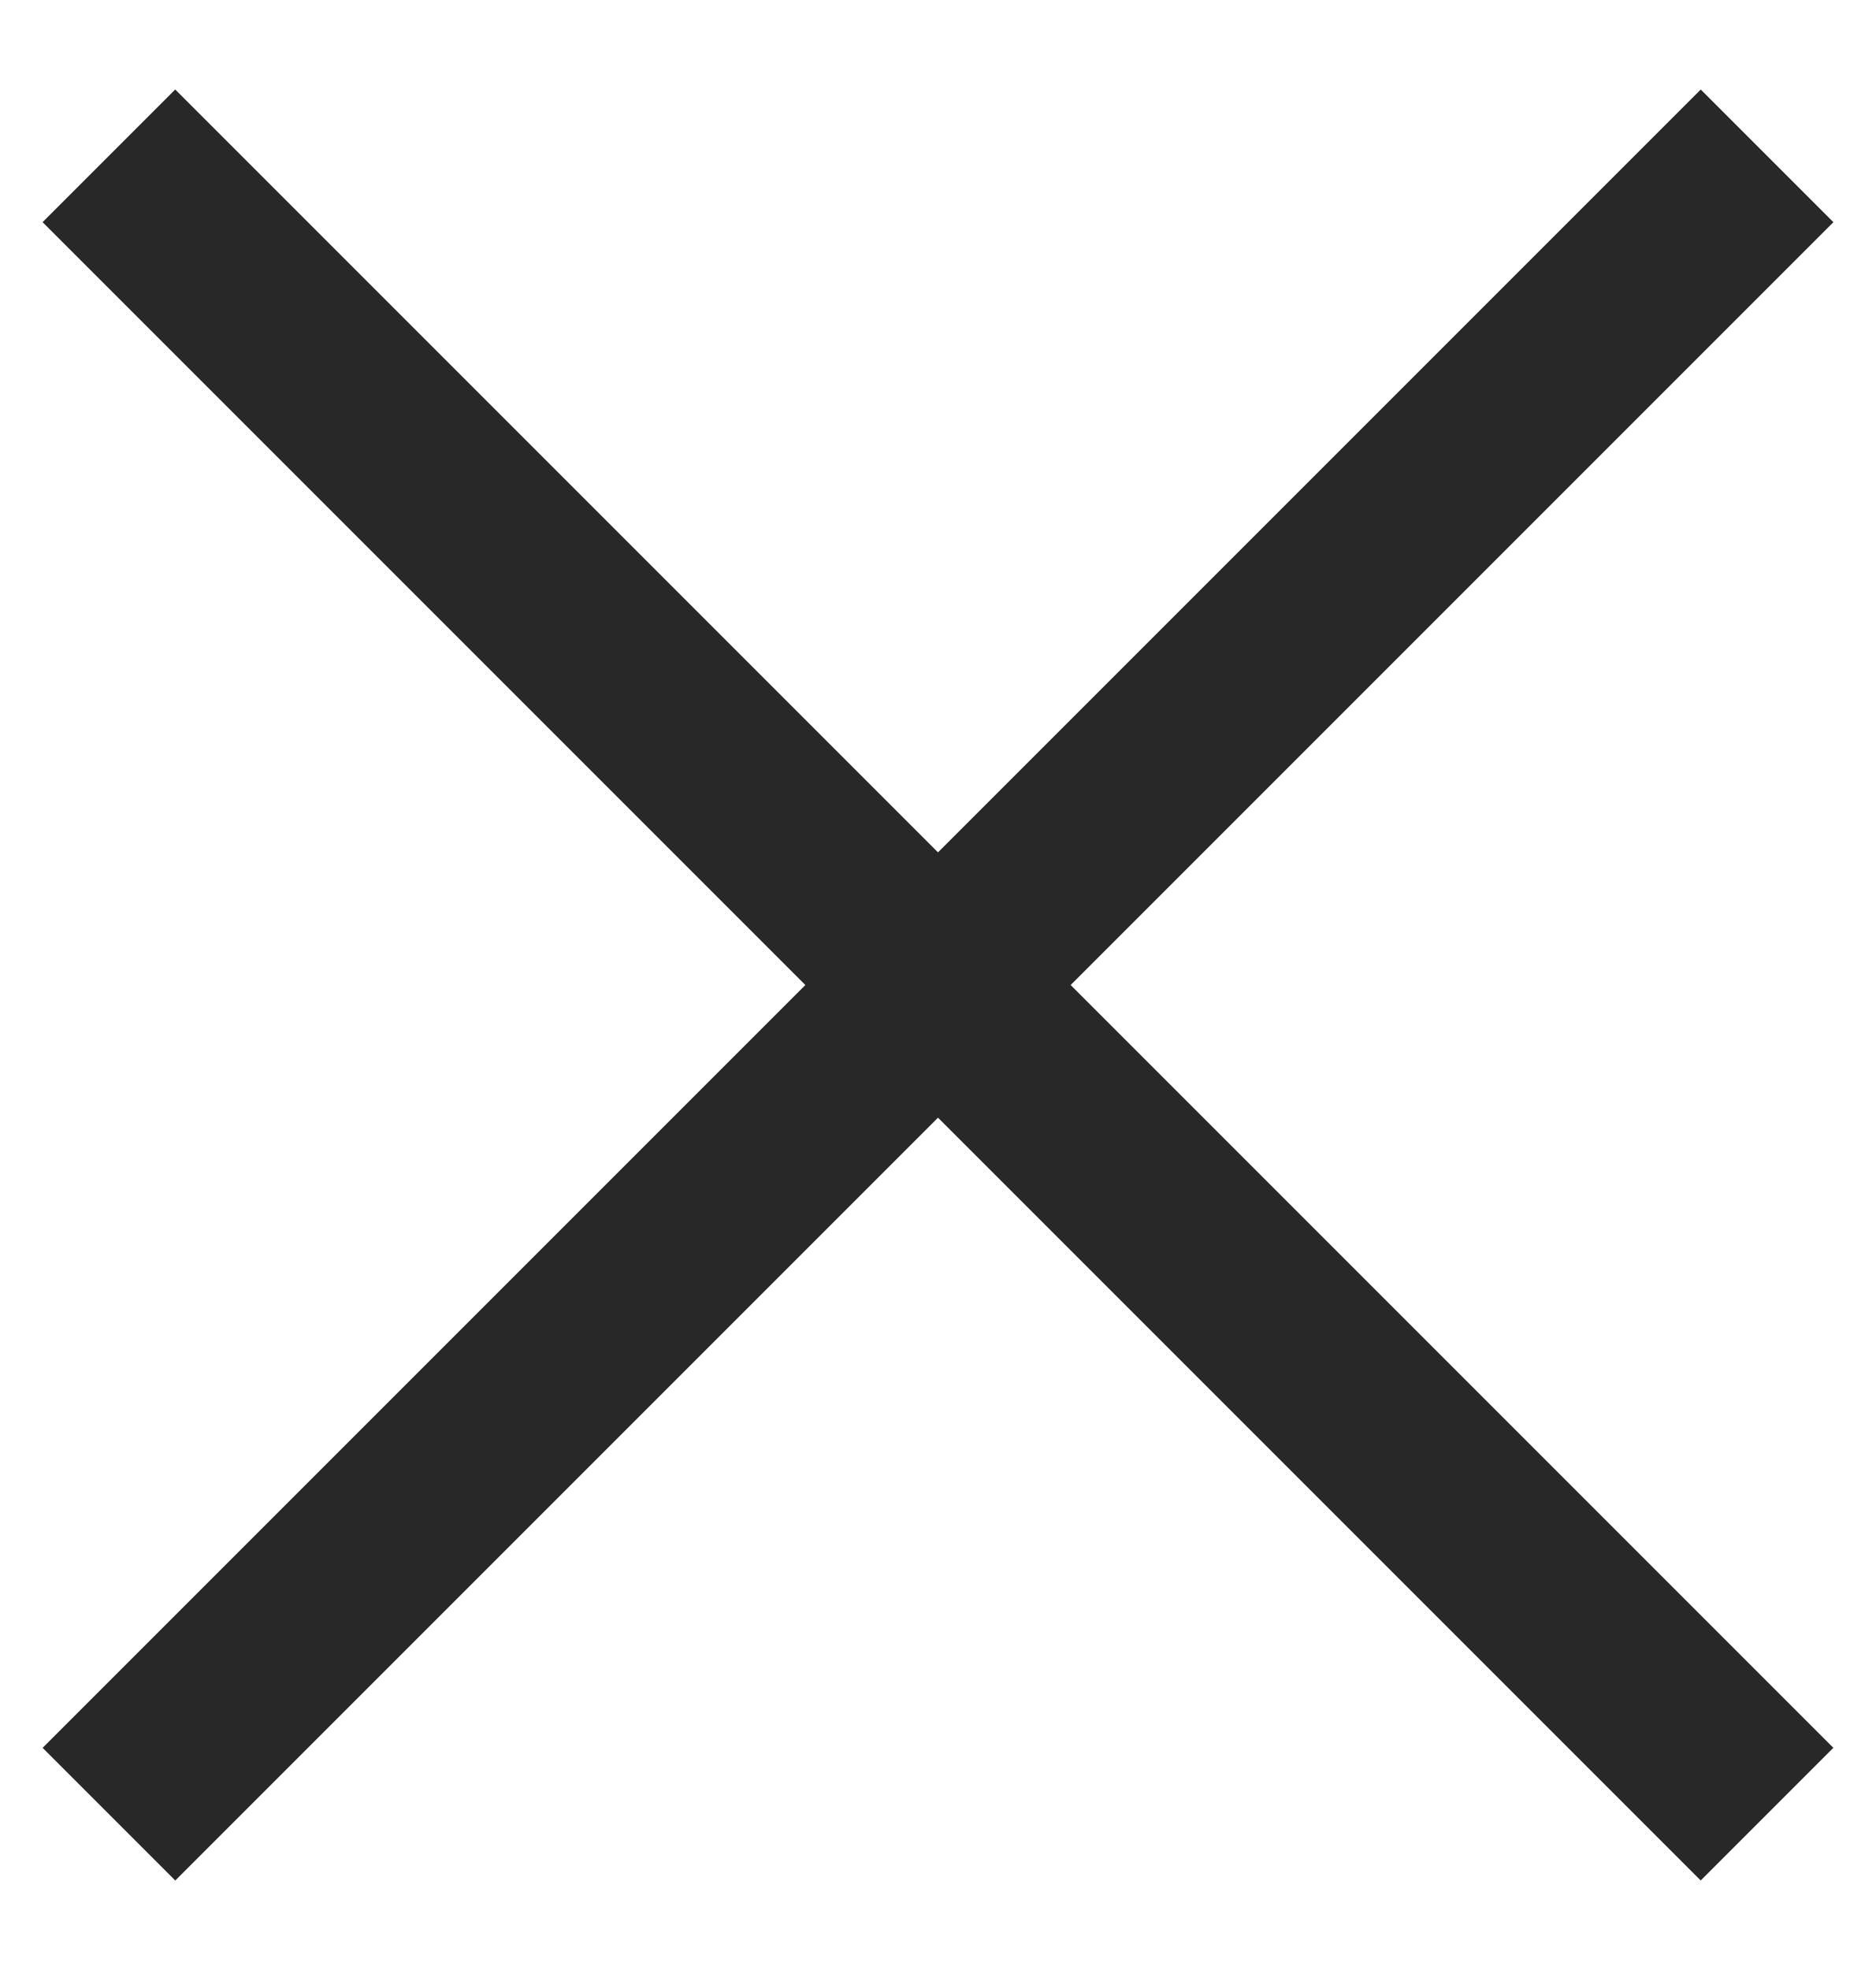
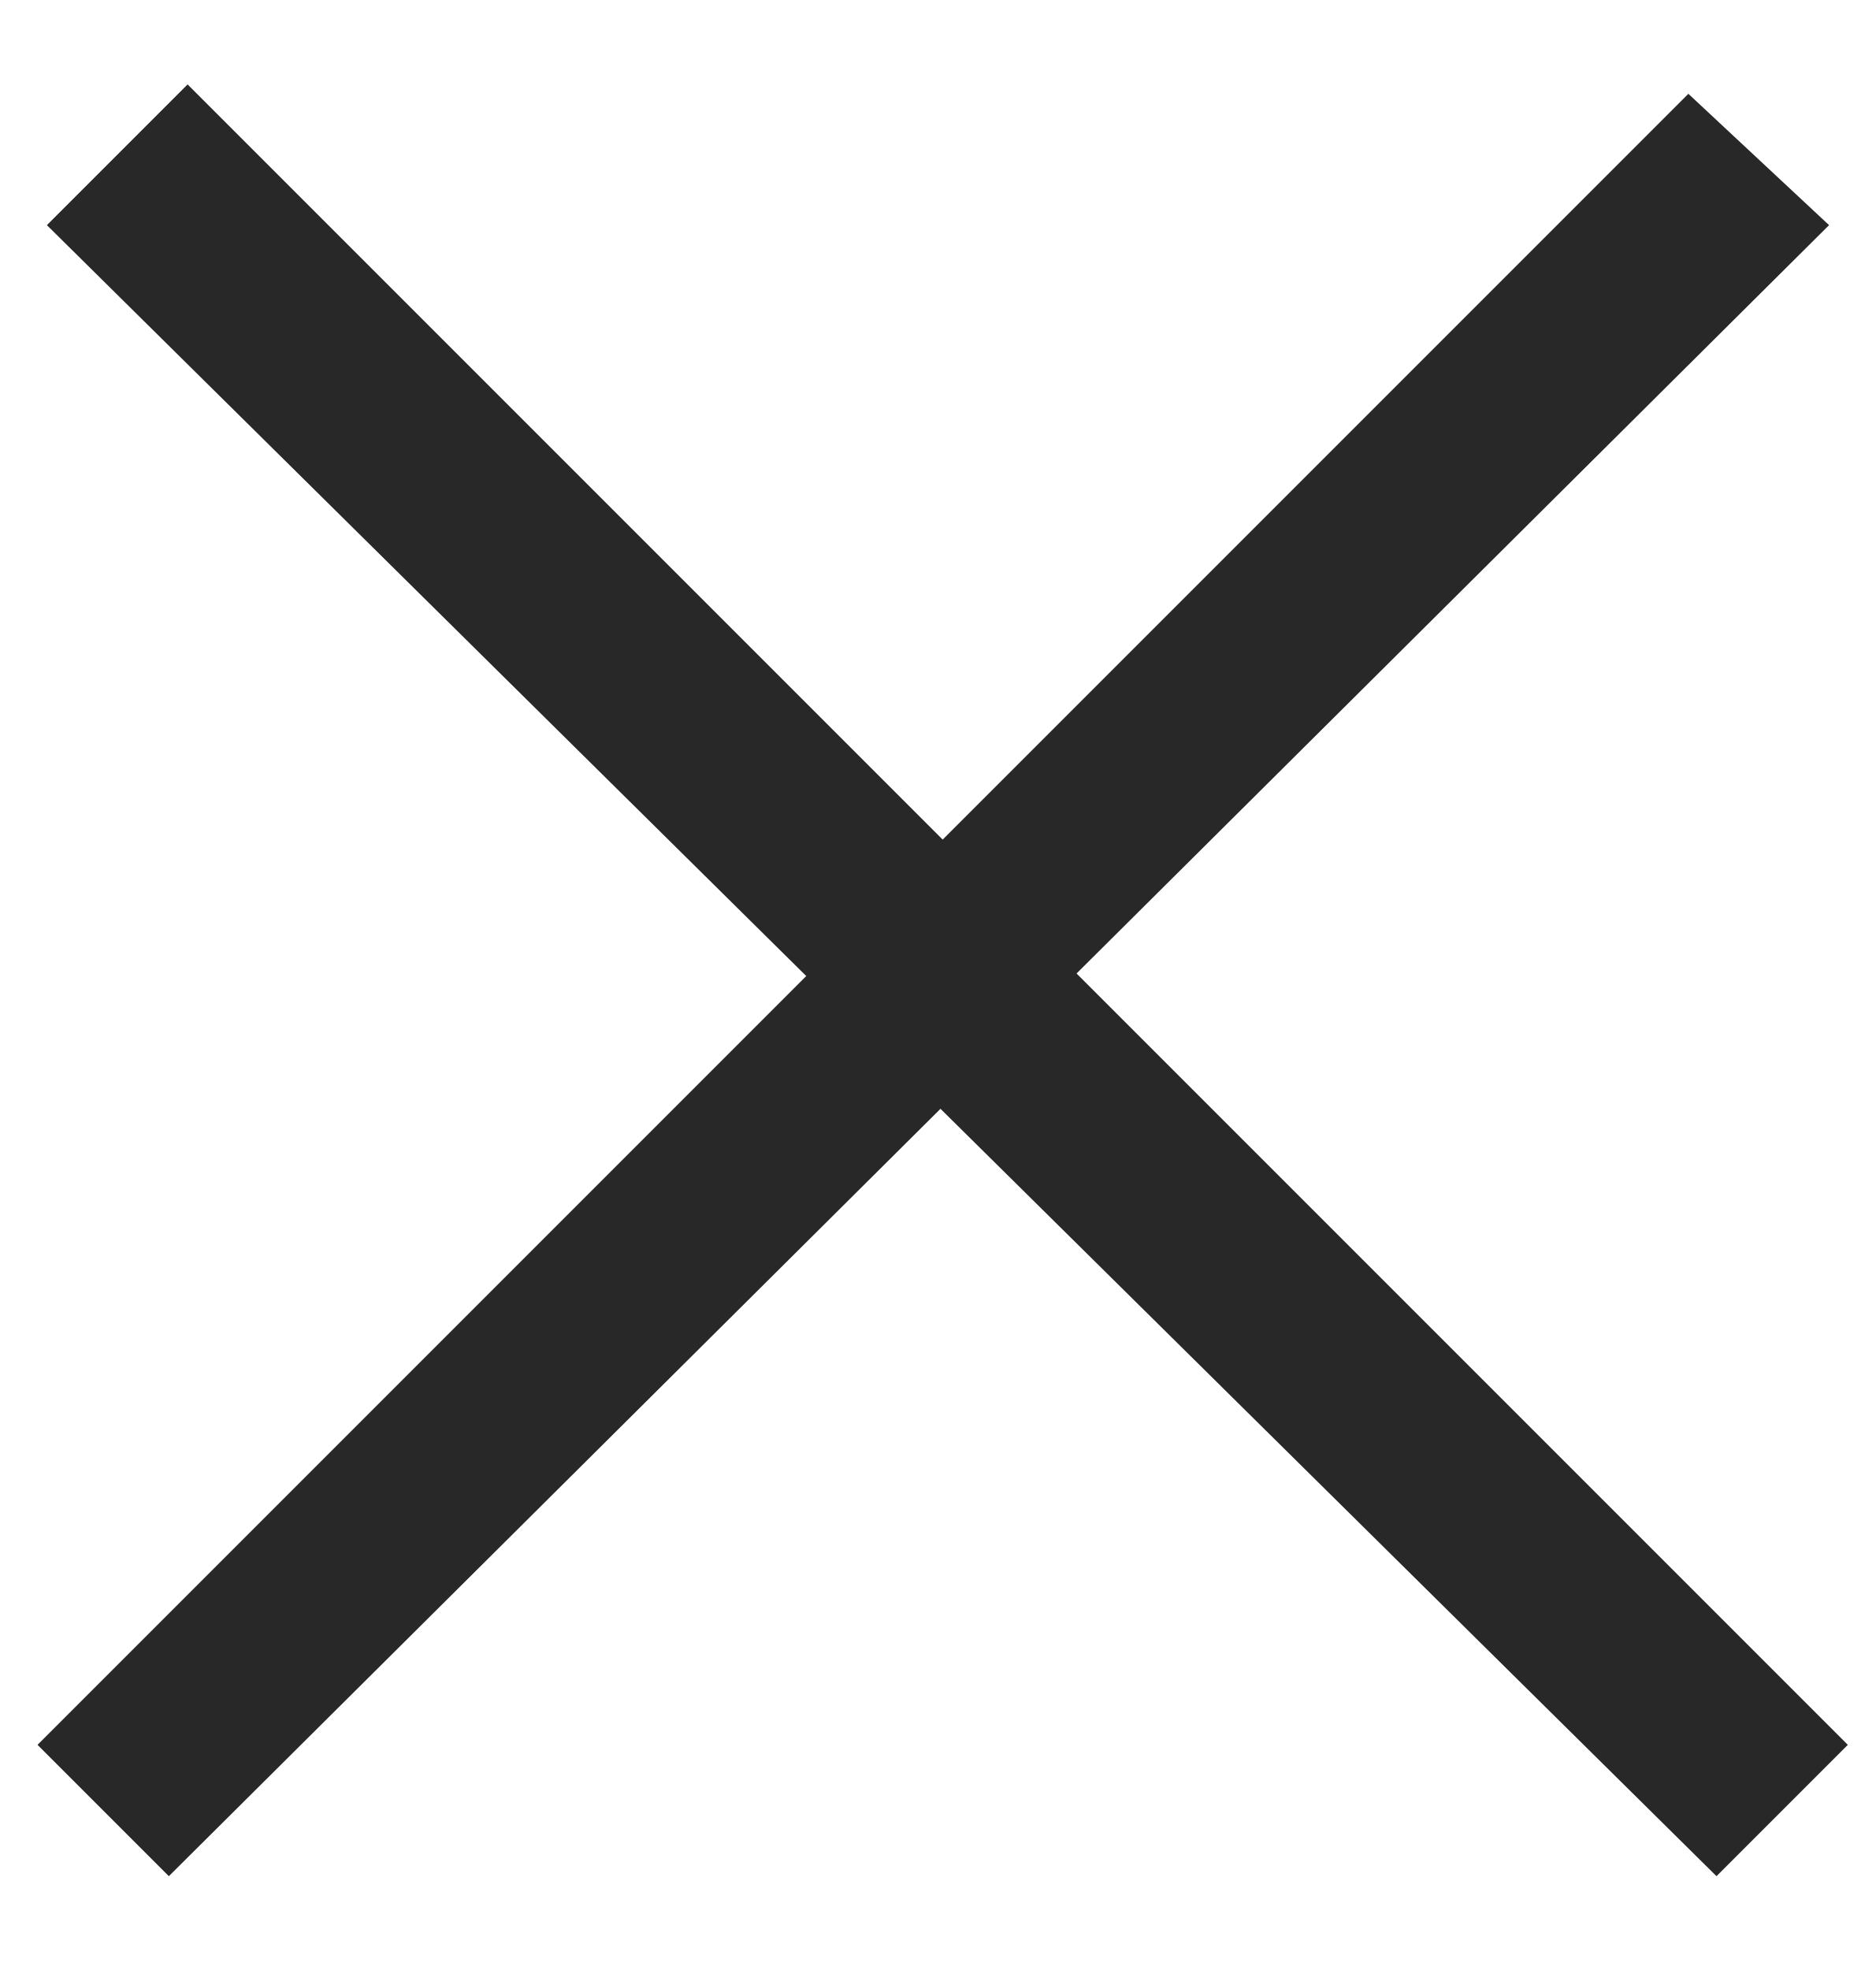
- <svg xmlns="http://www.w3.org/2000/svg" width="20" height="21" viewBox="0 0 20 21" fill="none">
-   <rect x="0.454" y="2.368" width="2" height="25" transform="rotate(-45 0.454041 2.36829)" fill="#282828" />
-   <rect x="18.132" y="0.954" width="2" height="25" transform="rotate(45 18.1317 0.954102)" fill="#282828" />
+ <svg xmlns="http://www.w3.org/2000/svg" width="20" height="21" fill="none">
+   <path fill="#282828" d="M.5 2.4 2 .9l17.7 17.7-1.4 1.4z" />
+   <path fill="#282828" d="m18 1 1.5 1.4L1.8 20 .4 18.6z" />
</svg>
